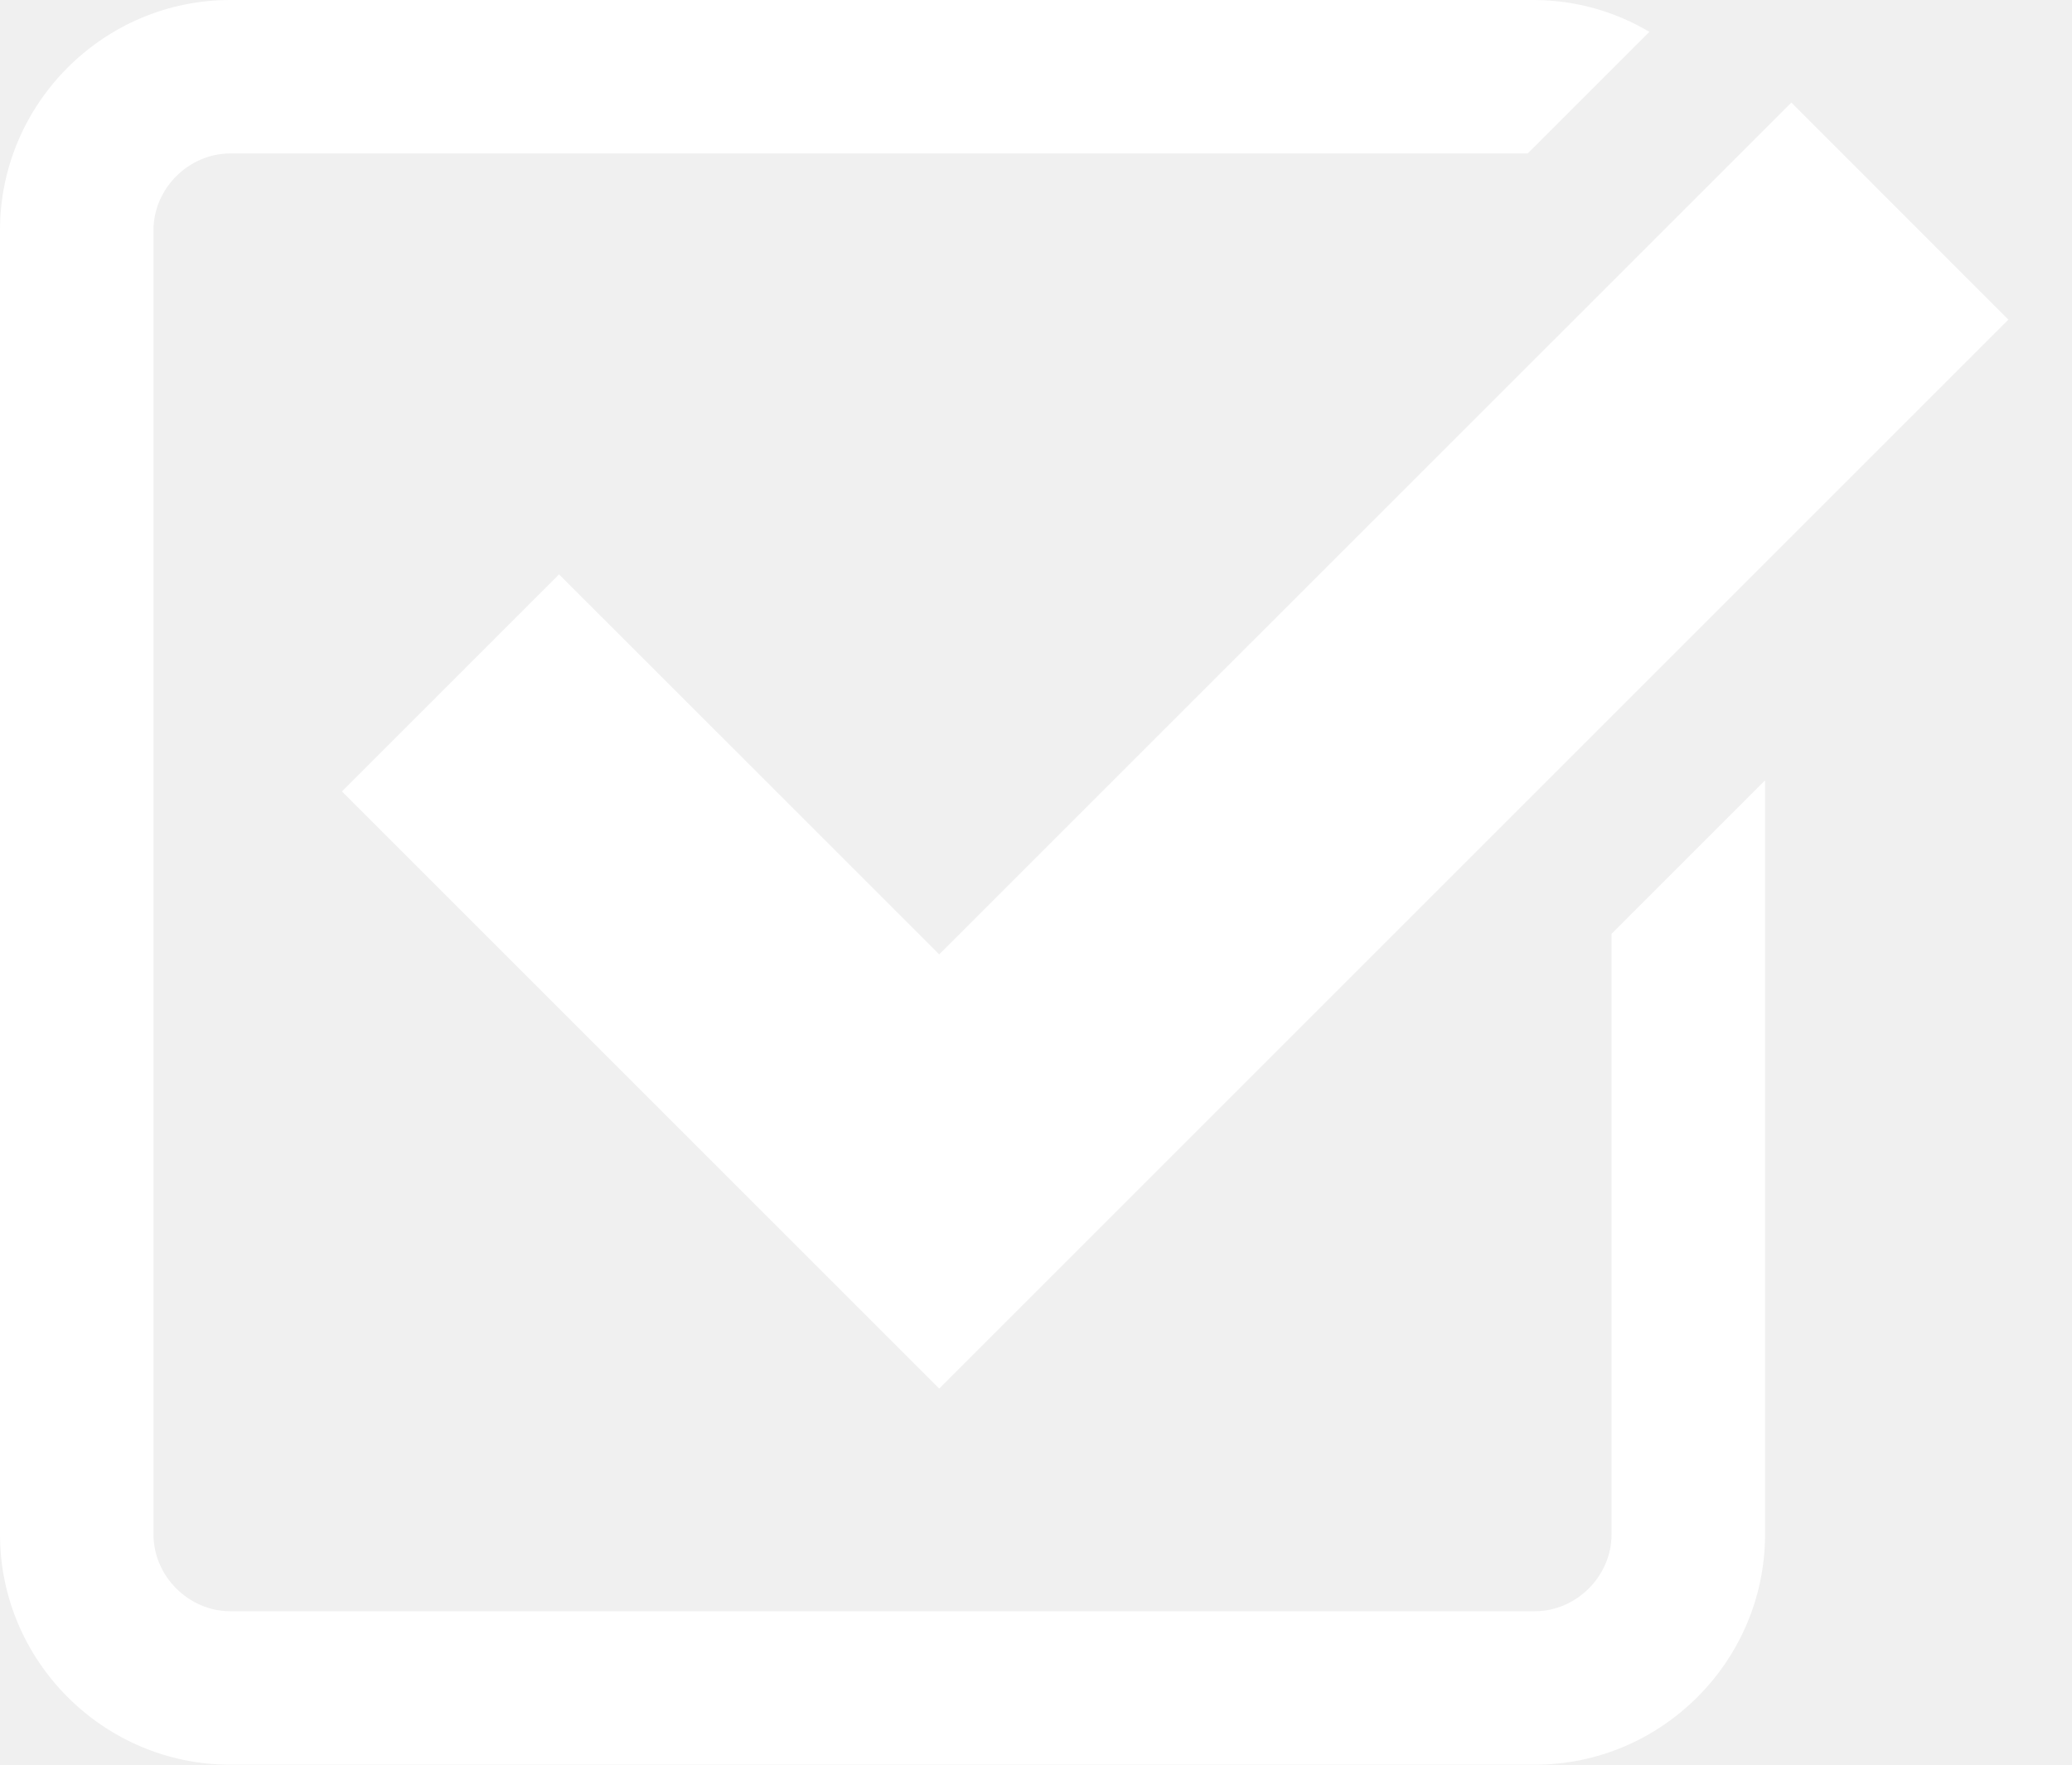
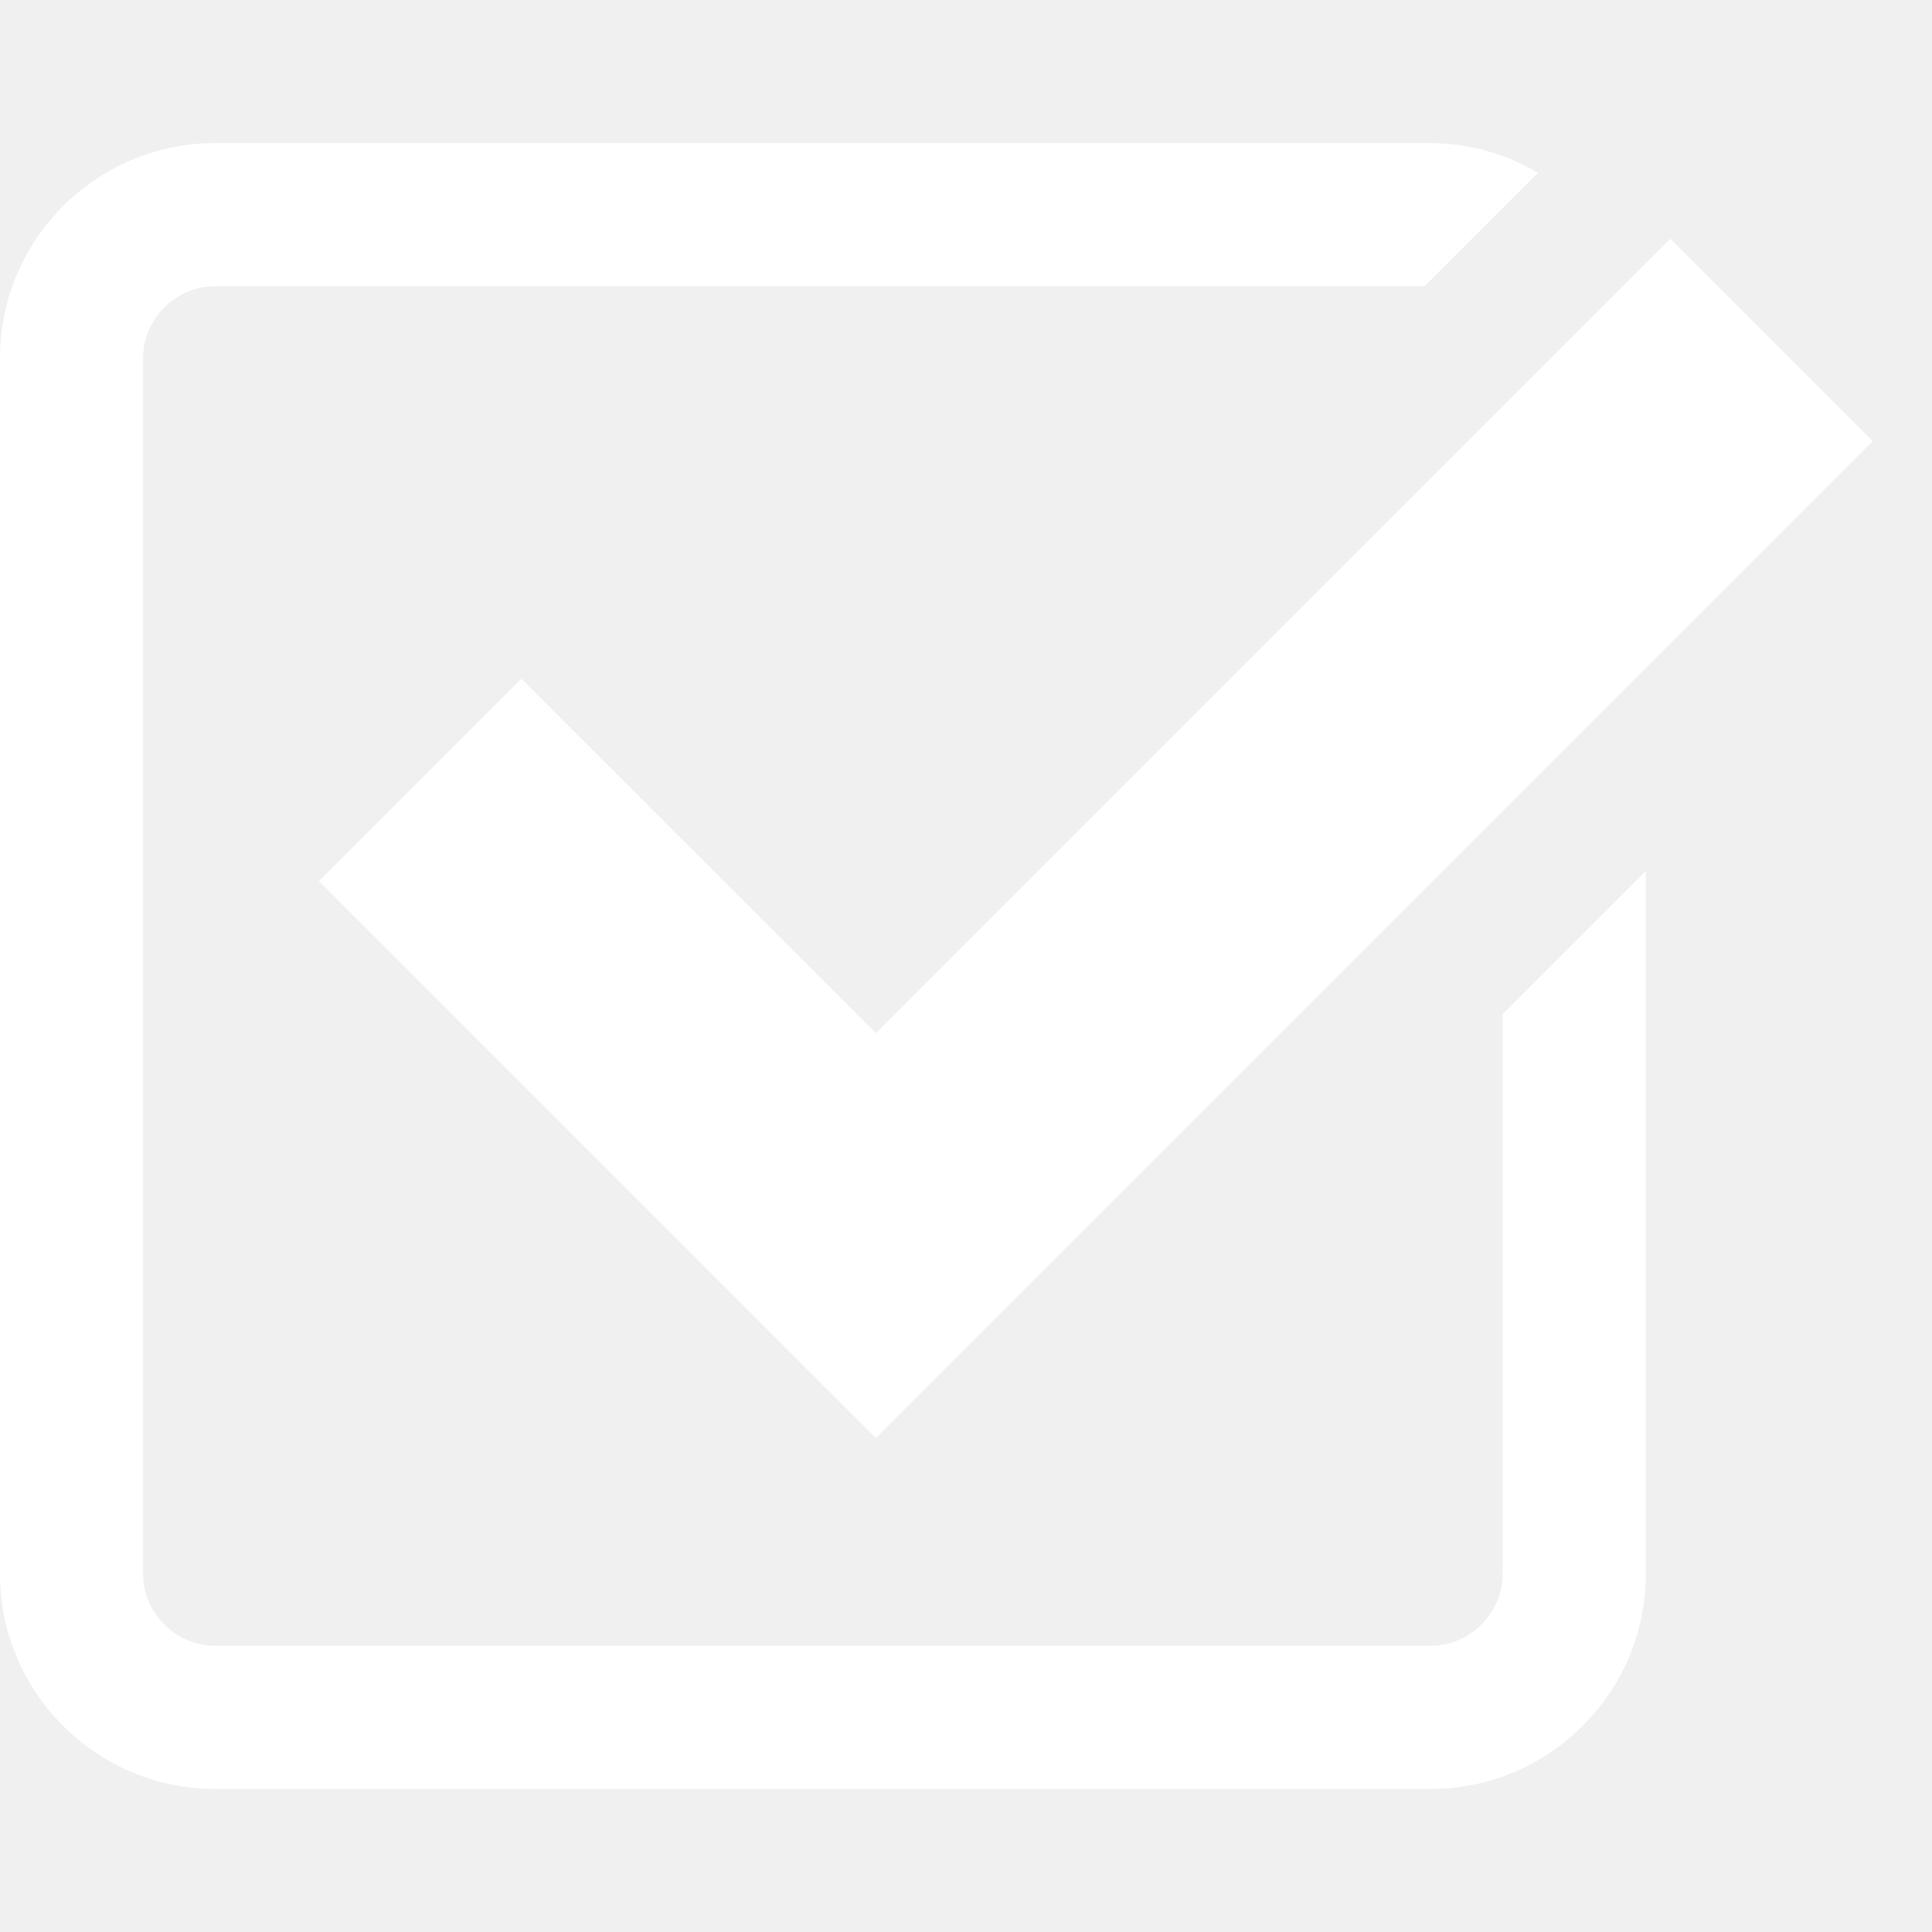
- <svg xmlns="http://www.w3.org/2000/svg" width="27" height="23" viewBox="0 0 27 23">
+ <svg xmlns="http://www.w3.org/2000/svg" width="20" height="20" viewBox="0 0 27 23">
  <path fill="#FFFFFF" d="M7.285 7.486l-2.829 2.829 7.783 7.783L26.171 4.166l-2.828-2.829-11.104 11.102z" />
  <path fill="#FFFFFF" d="M21 20c0 .542-.458 1-1 1H3c-.542 0-1-.458-1-1V3c0-.542.458-1 1-1h16.908L21.493.415A2.96 2.96 0 0 0 20 0H3C1.35 0 0 1.35 0 3v17c0 1.65 1.35 3 3 3h17c1.65 0 3-1.35 3-3v-9.829l-2 2V20z" />
</svg>
